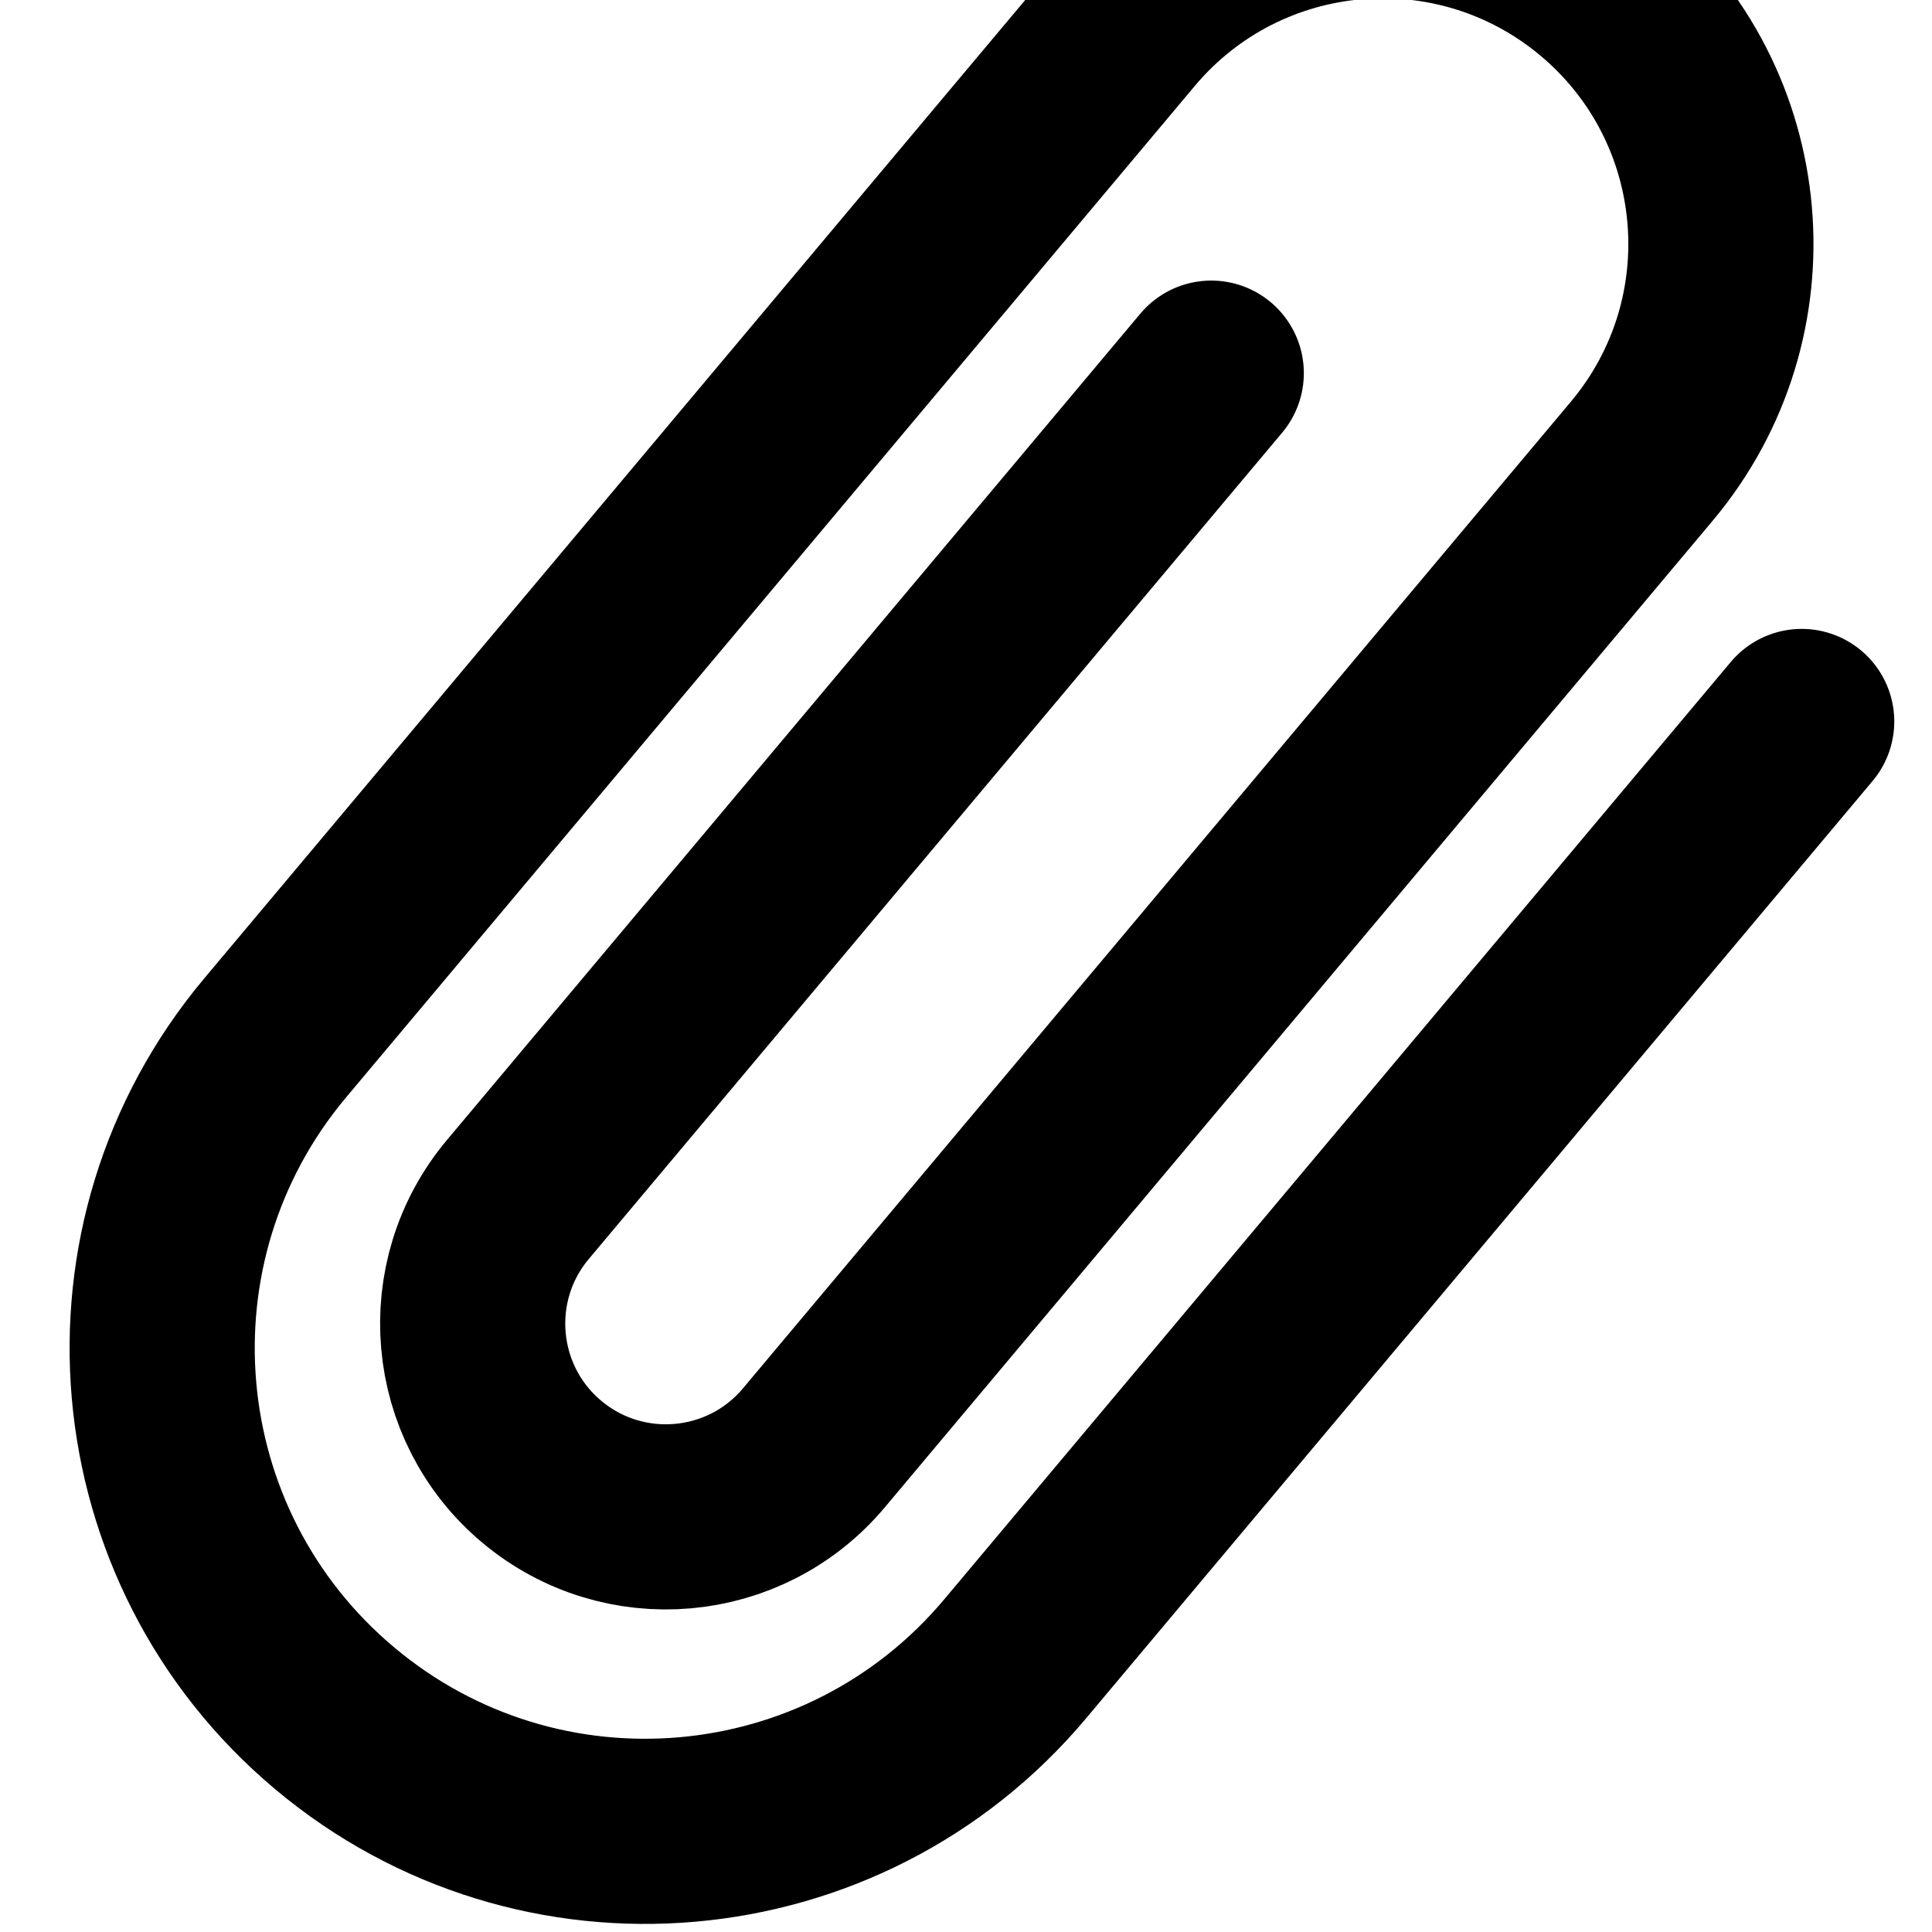
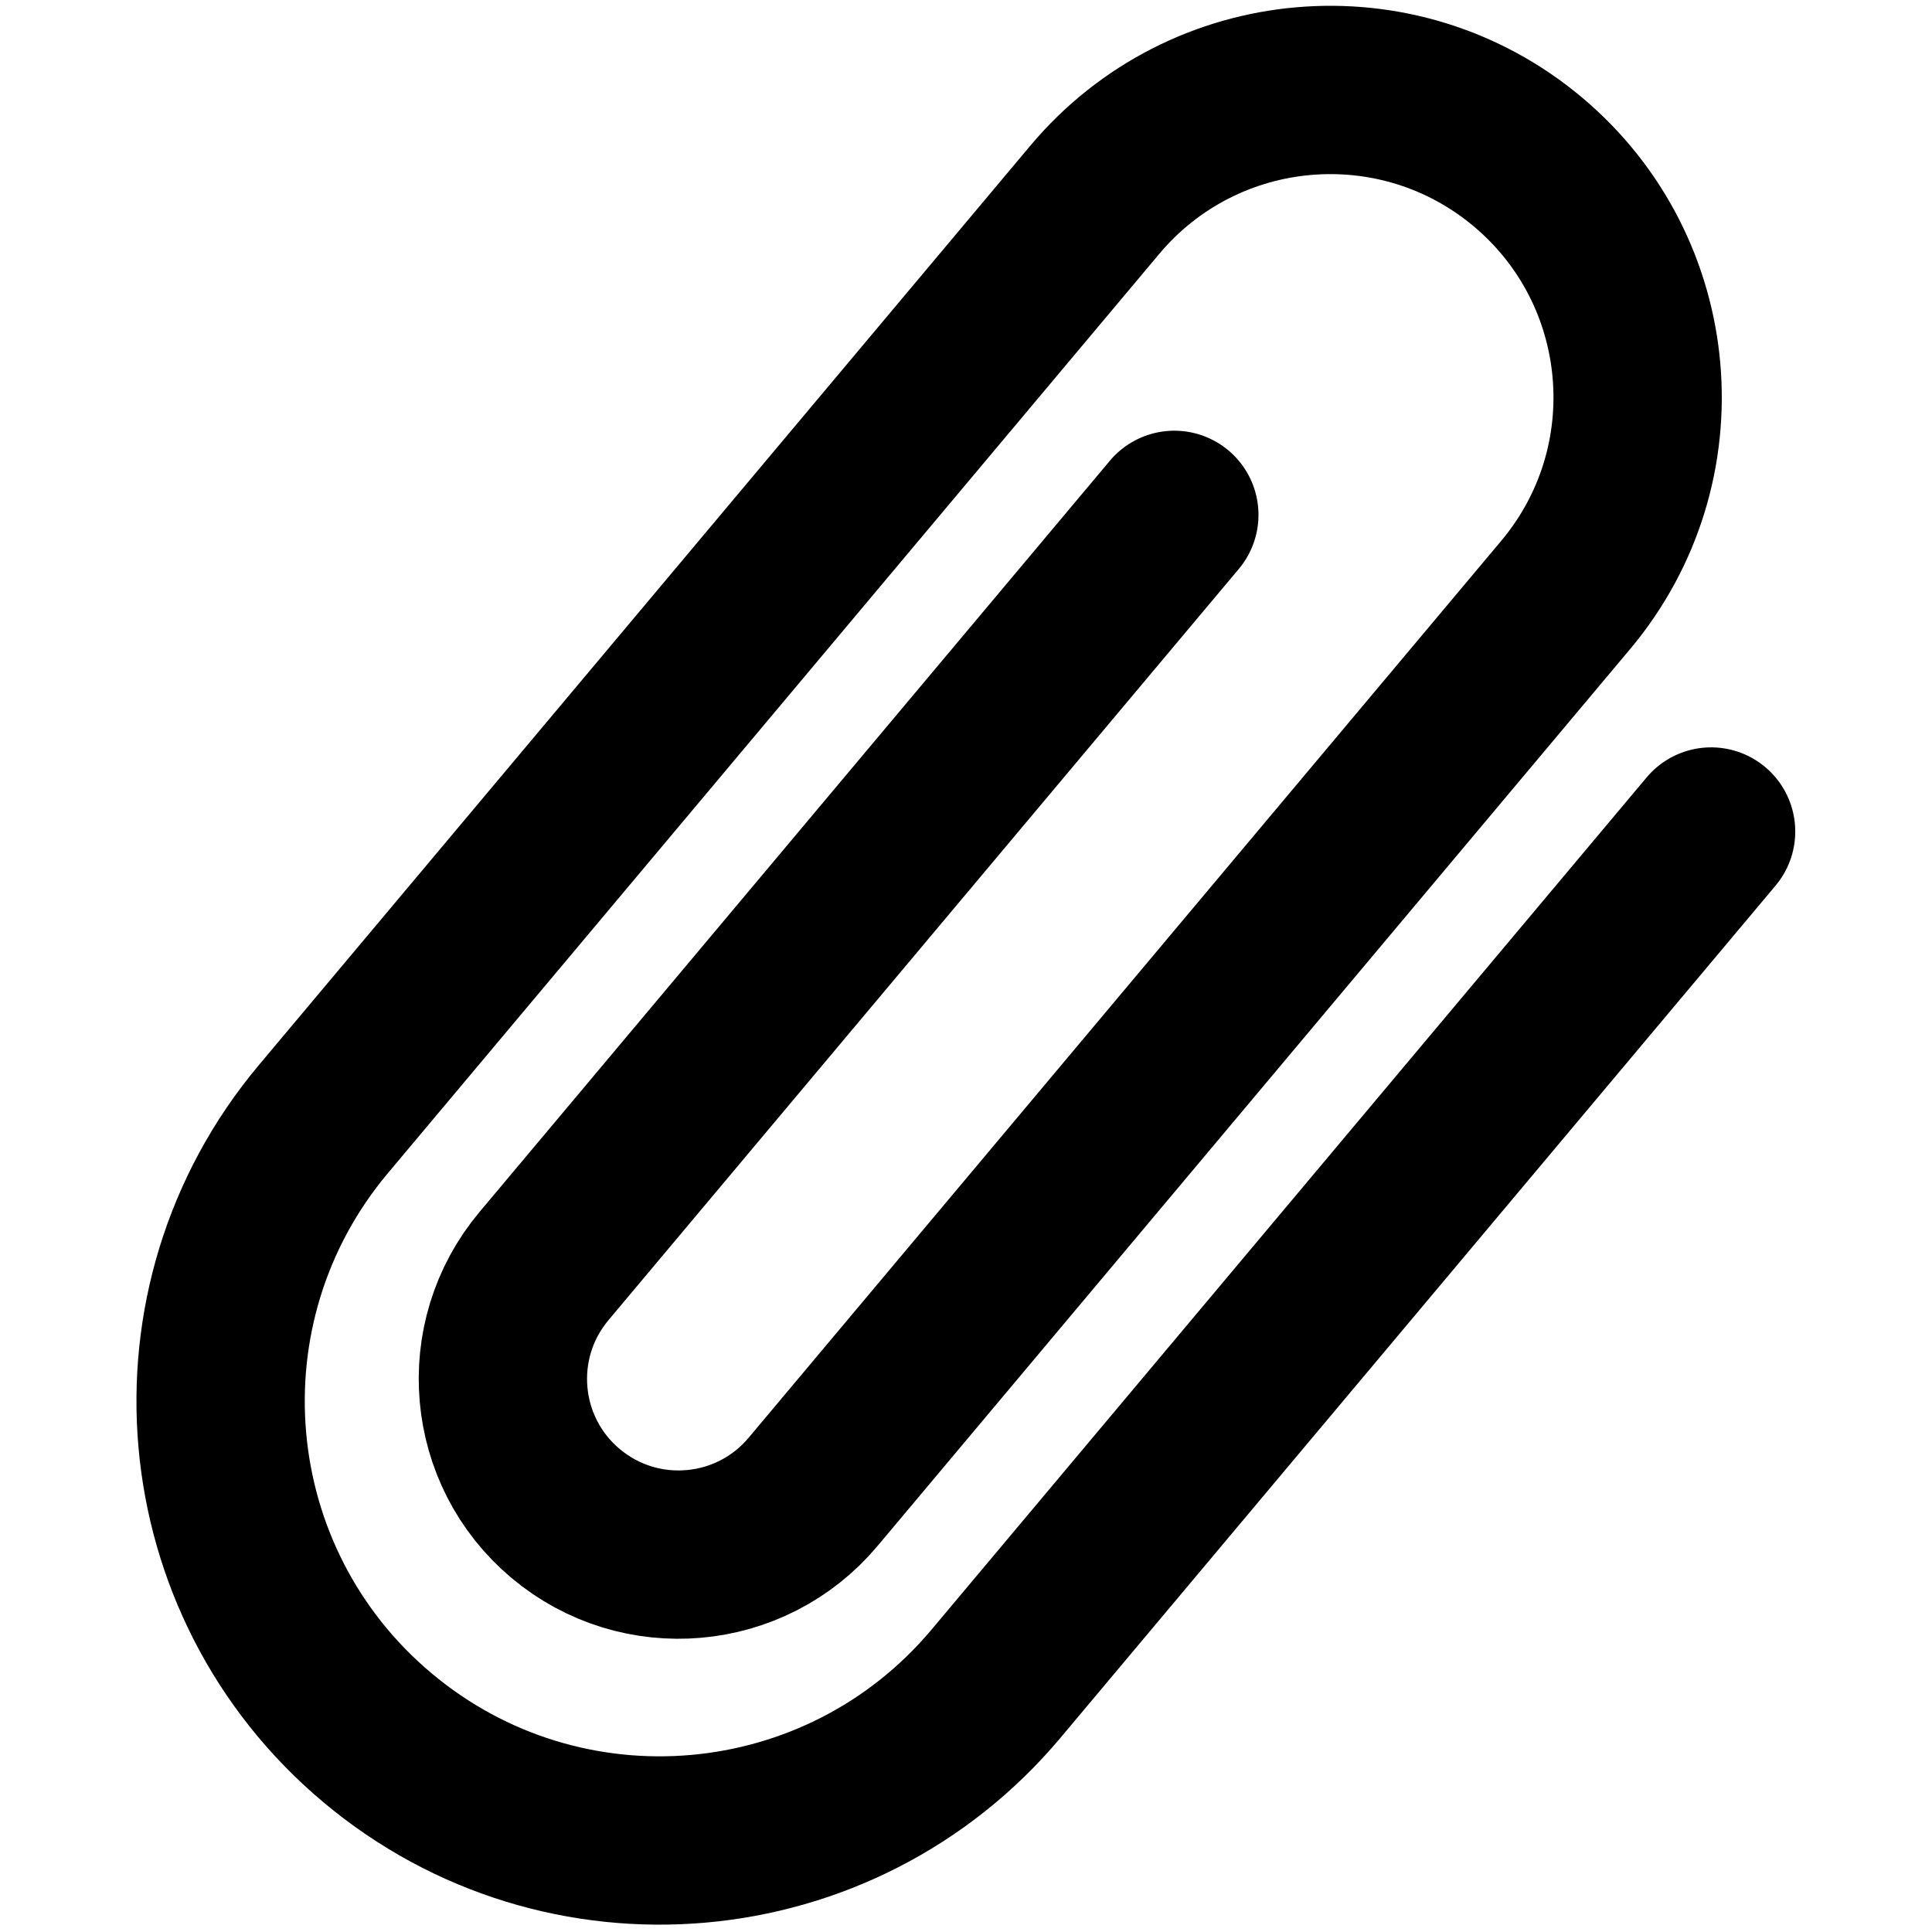
- <svg xmlns="http://www.w3.org/2000/svg" viewBox="2 2 12 12">
+ <svg xmlns="http://www.w3.org/2000/svg" viewBox="1.5 0.8 13.2 13.2">
  <path transform="rotate(40 8 8)" d="M11 3.5v7.6a3 3 0 0 1-6 0V2.9a2.1 2.1 0 0 1 4.2 0v8a1.2 1.2 0 0 1-2.4 0V4.2" fill="none" stroke="#000" stroke-width="1.15" stroke-linecap="round" />
</svg>
